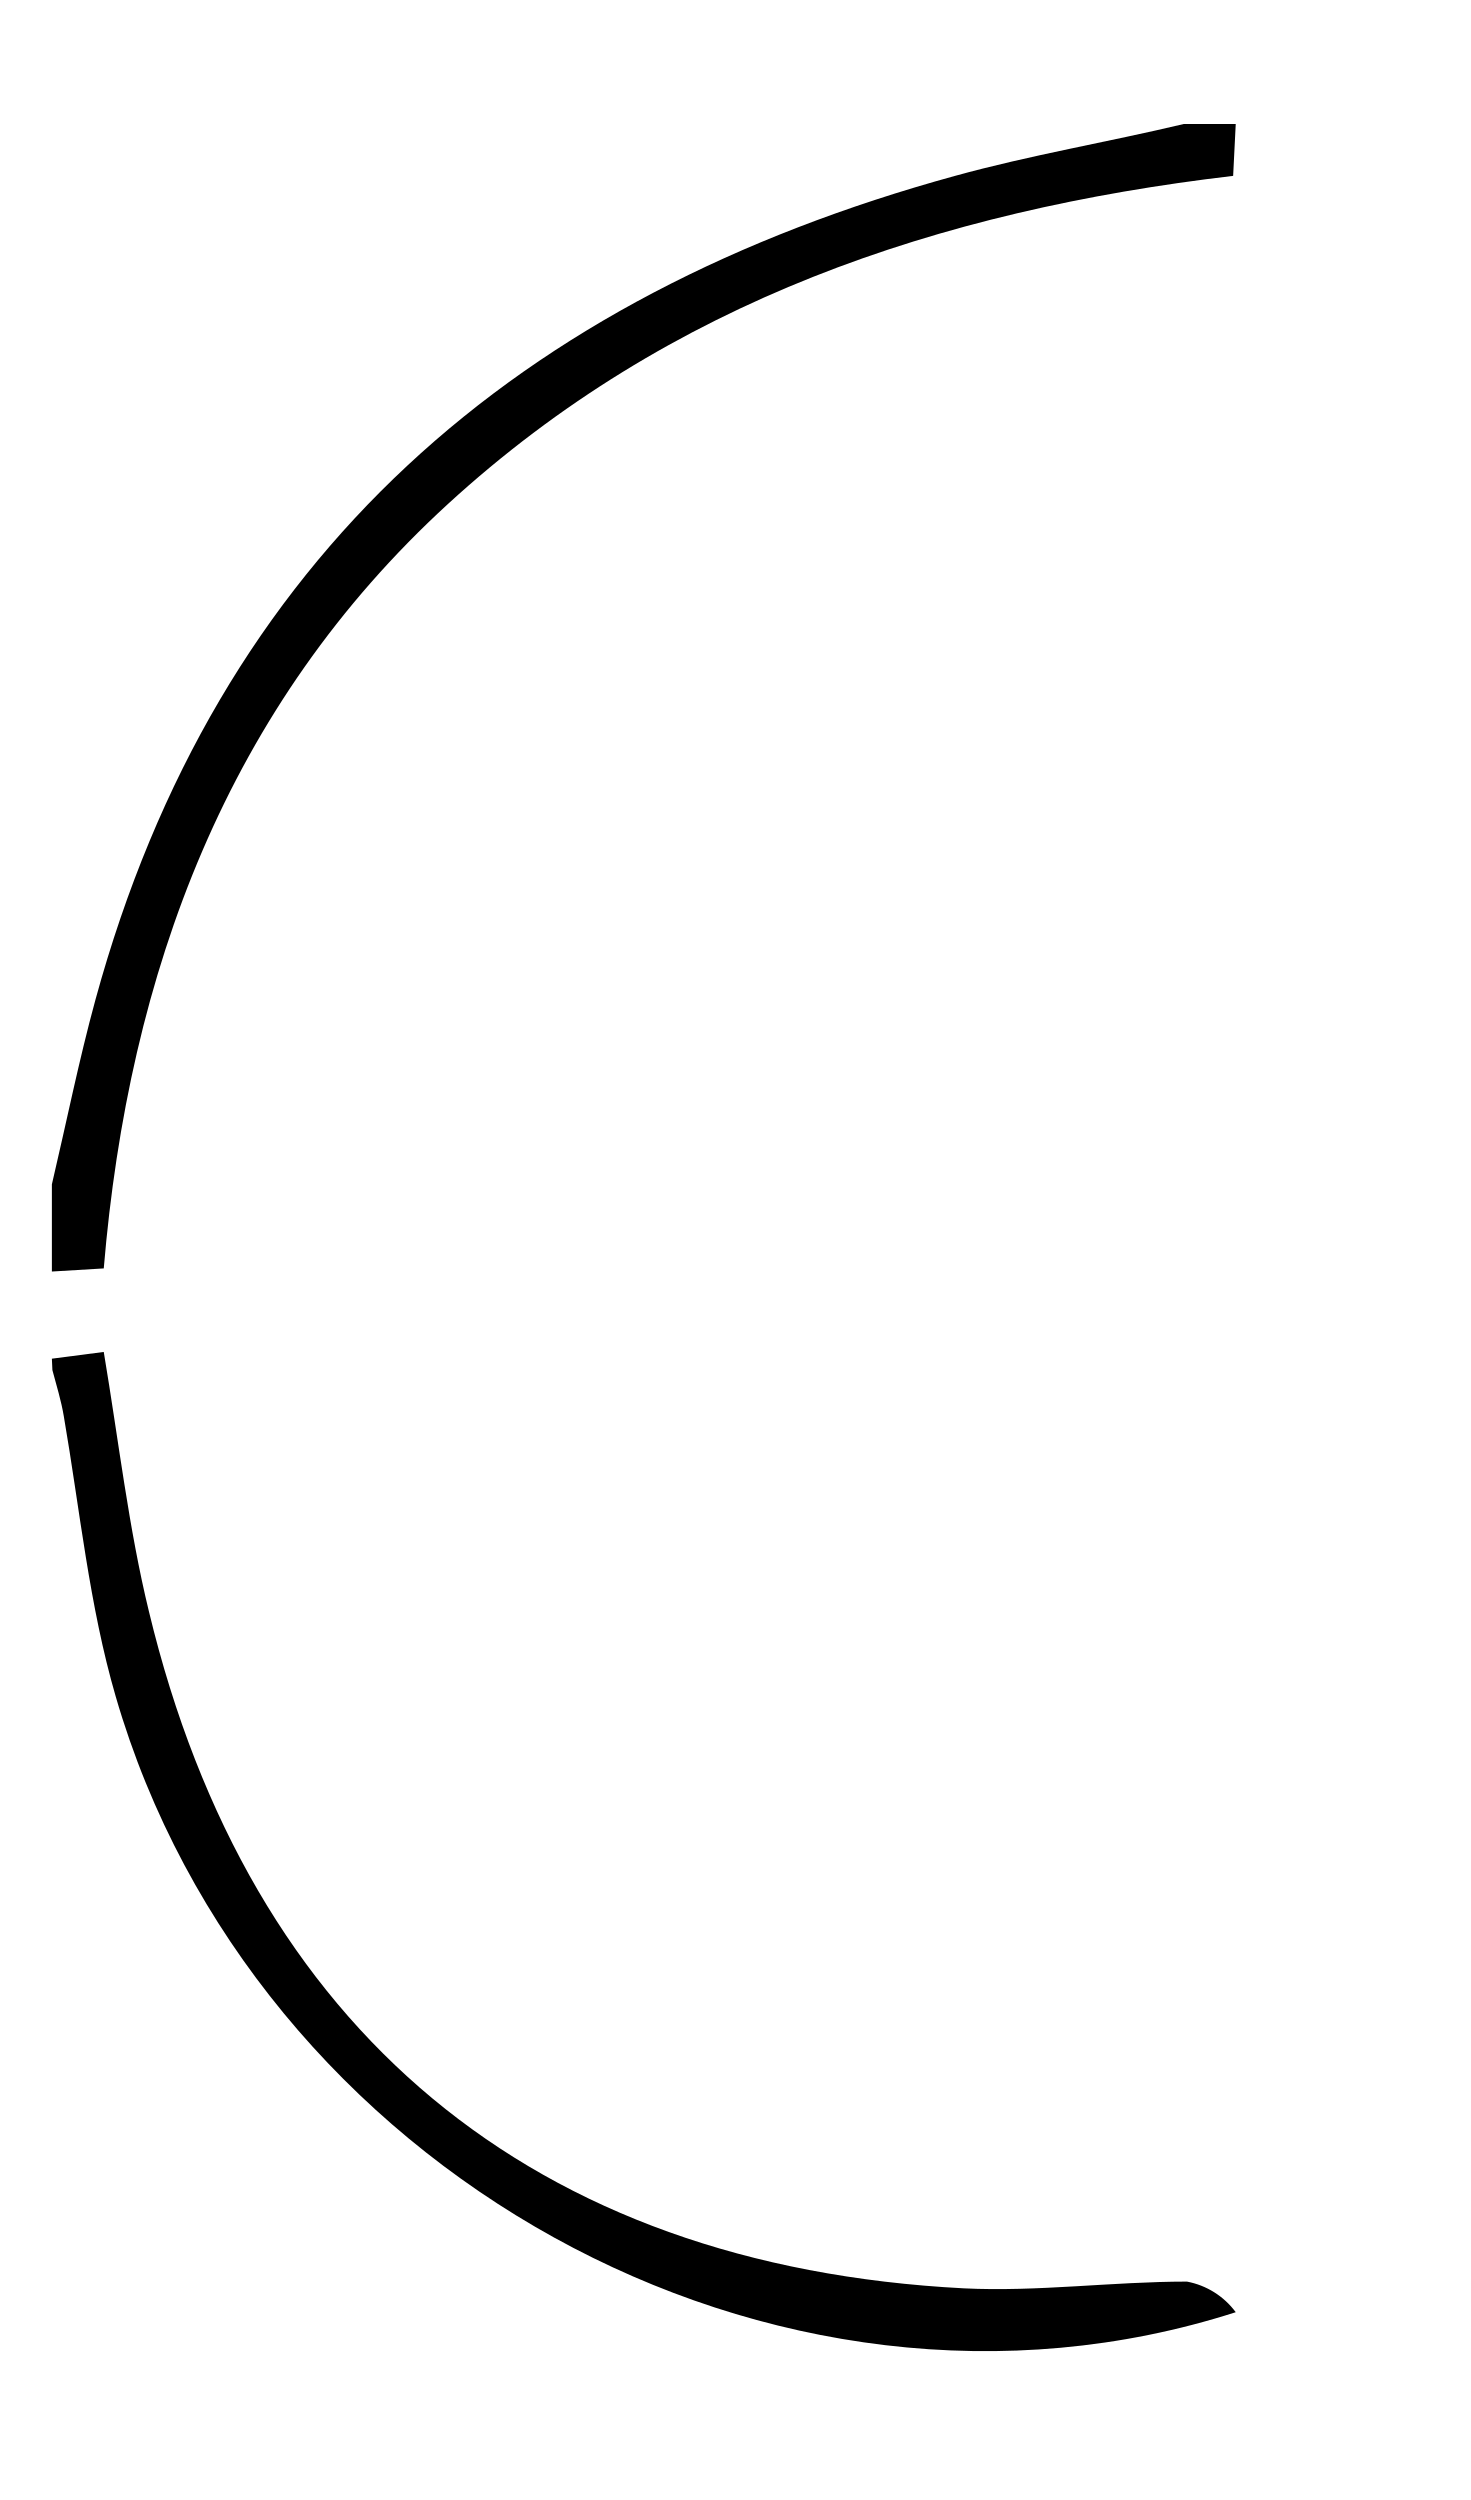
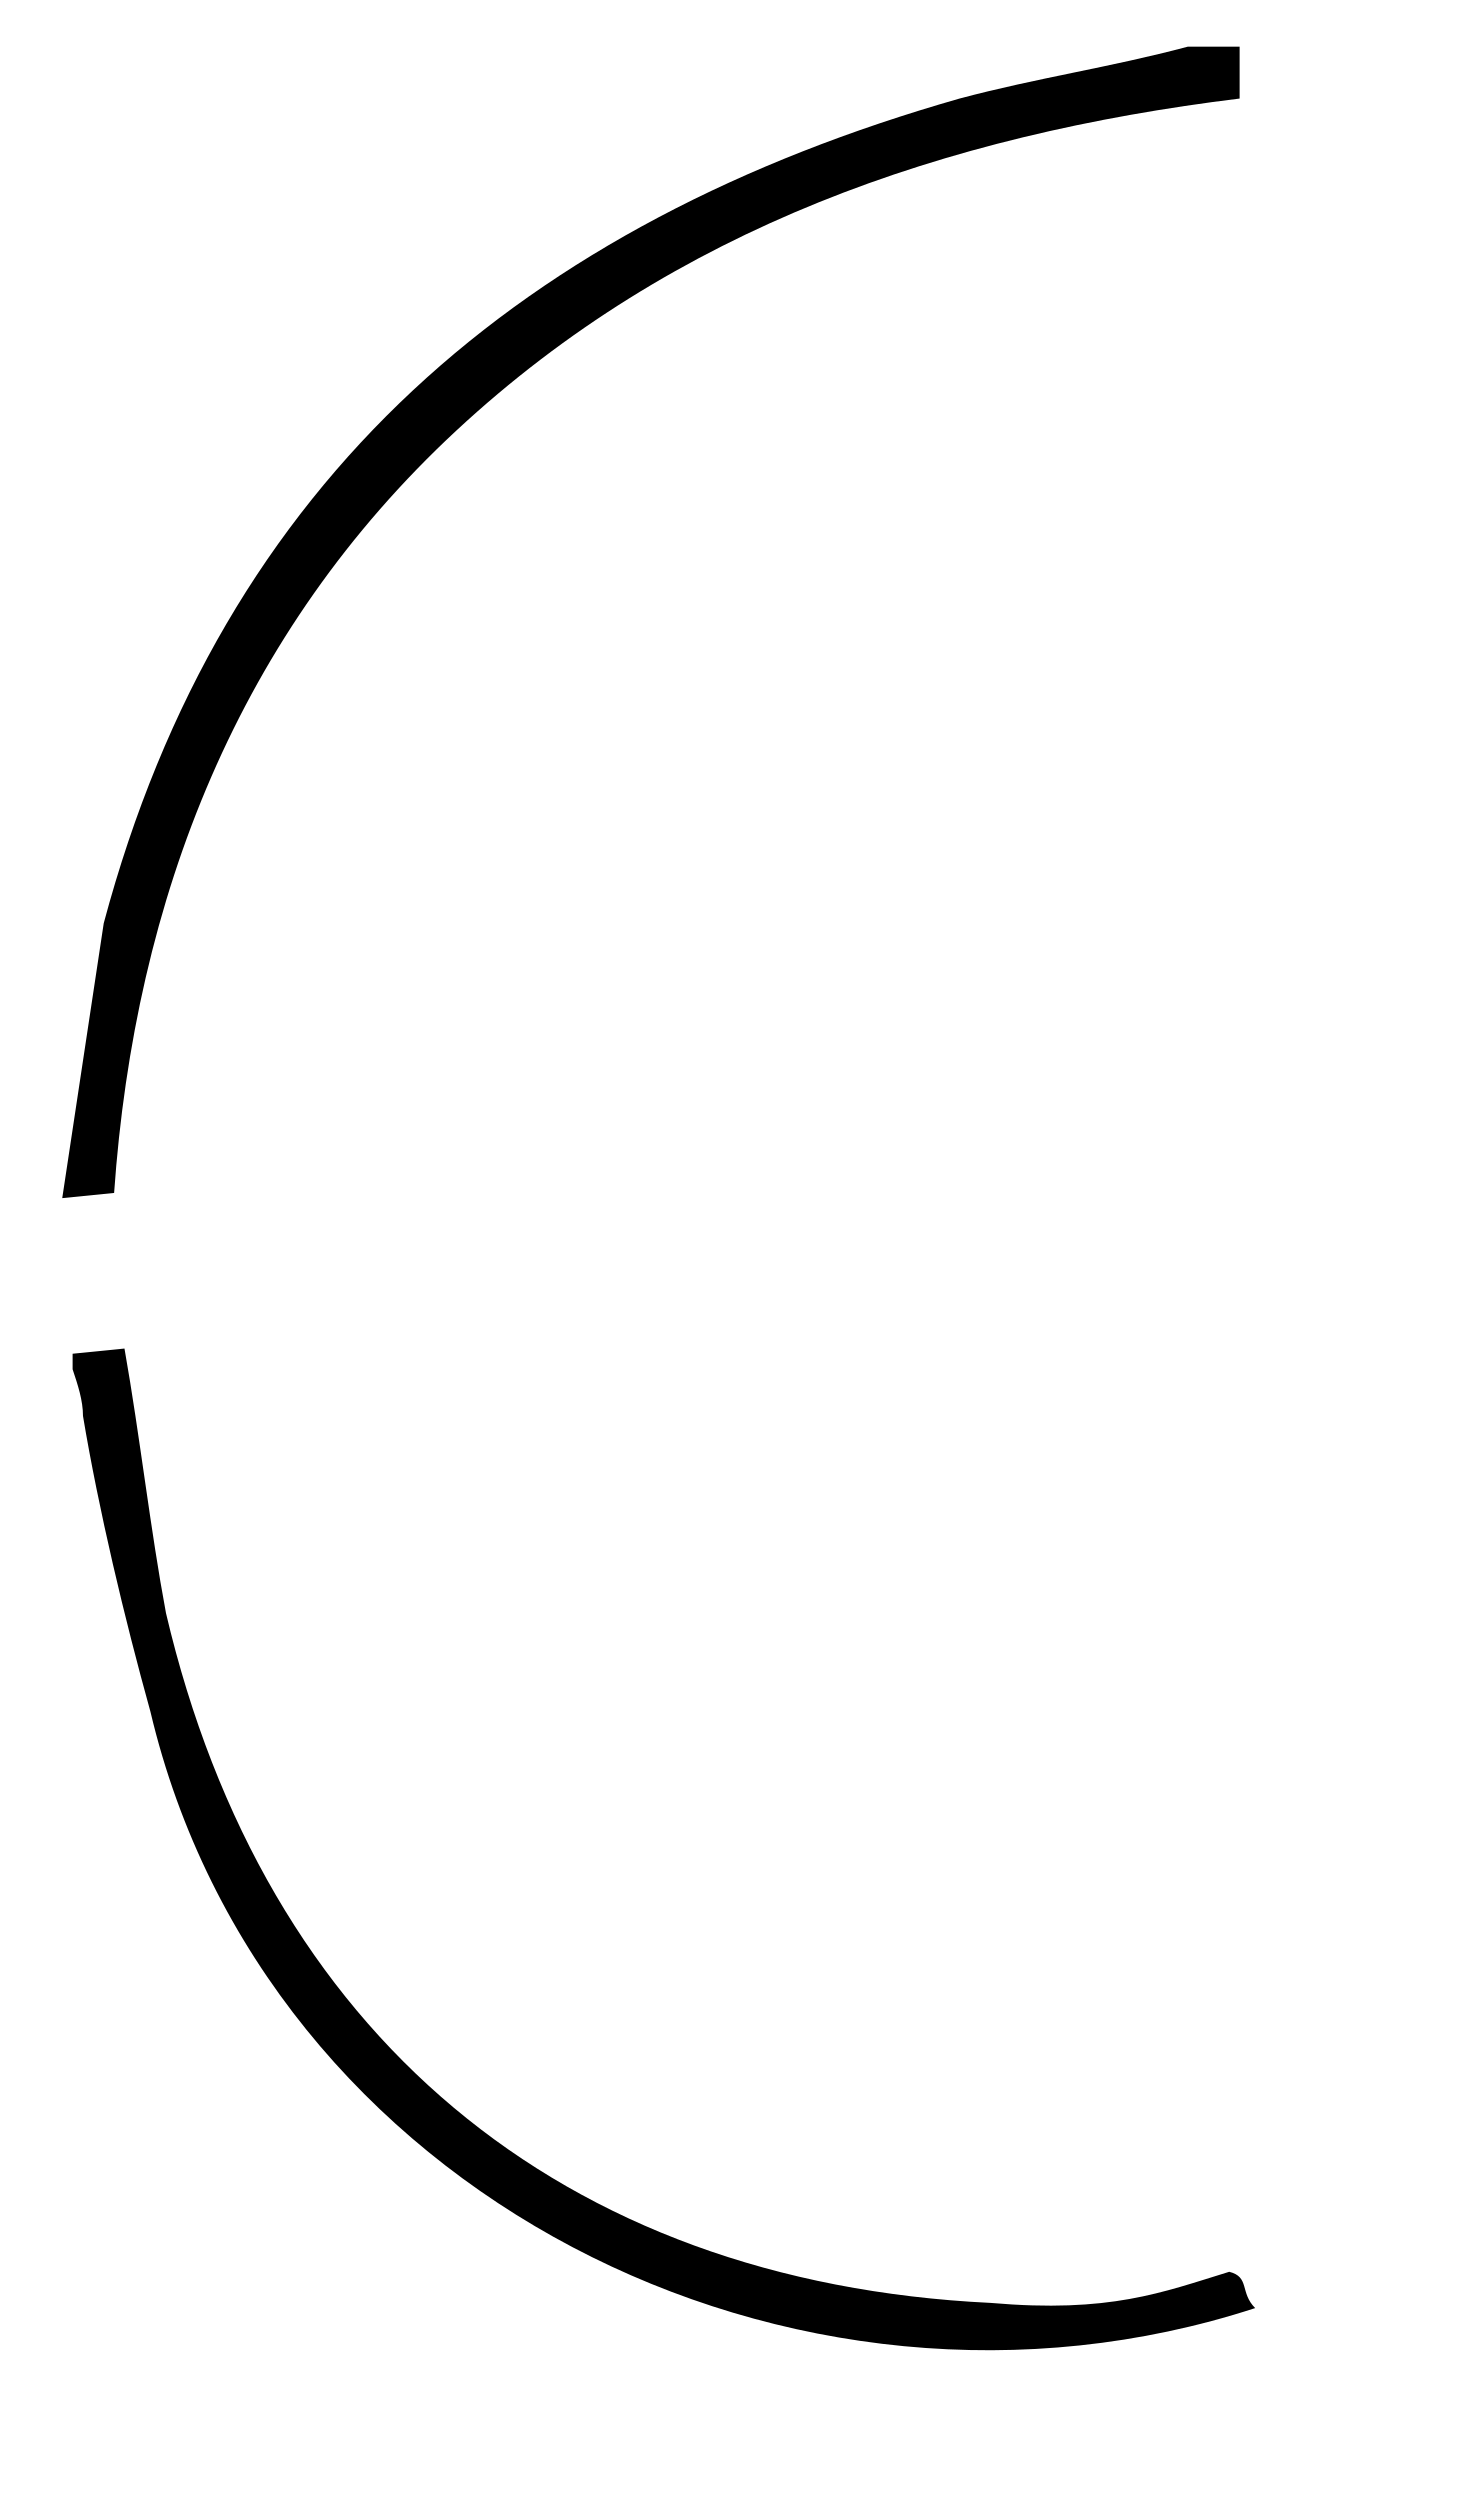
- <svg xmlns="http://www.w3.org/2000/svg" id="Layer_1" data-name="Layer 1" viewBox="0 0 28.35 48.19">
-   <path d="M1,22.83c.28-1.19.52-2.39.84-3.56C4.19,10.68,10,5.7,18.41,3.39c1.45-.4,2.94-.65,4.41-1h1l-.05,1C18.08,4.06,12.9,5.81,8.64,9.71S2.48,18.73,2,24.45l-1,.06Z" />
-   <path d="M1,26.19l1-.13c.29,1.73.48,3.4.87,5,1.94,8.07,7.4,12.62,15.71,13.05,1.42.07,2.86-.13,4.3-.13a1.52,1.52,0,0,1,.94.59c-8.9,2.86-18.94-2.74-21.59-11.87-.51-1.75-.69-3.6-1-5.4-.05-.3-.14-.59-.22-.89Z" />
+ <svg xmlns="http://www.w3.org/2000/svg" version="1.1" id="Layer_1" x="0px" y="0px" viewBox="0 0 28.4 48.2" style="enable-background:new 0 0 28.4 48.2;" xml:space="preserve">
+   <path d="M2,17.8C4.3,9.2,10.1,4.3,18.5,1.9c1.5-0.4,2.9-0.6,4.4-1h1l0,1C18.2,2.6,13,4.4,8.8,8.3s-6.2,9-6.6,14.7l-1,0.1" />
+   <path d="M1.4,26.1l1-0.1c0.3,1.7,0.5,3.5,0.8,5.1c1.9,8.1,7.6,12.9,15.9,13.3c2.3,0.2,3.3-0.2,4.6-0.6c0.4,0.1,0.2,0.4,0.5,0.7  C15.3,47.4,5.1,42.3,2.9,33c-0.5-1.8-1-3.9-1.3-5.7c0-0.3-0.1-0.6-0.2-0.9L1.4,26.1z" />
</svg>
